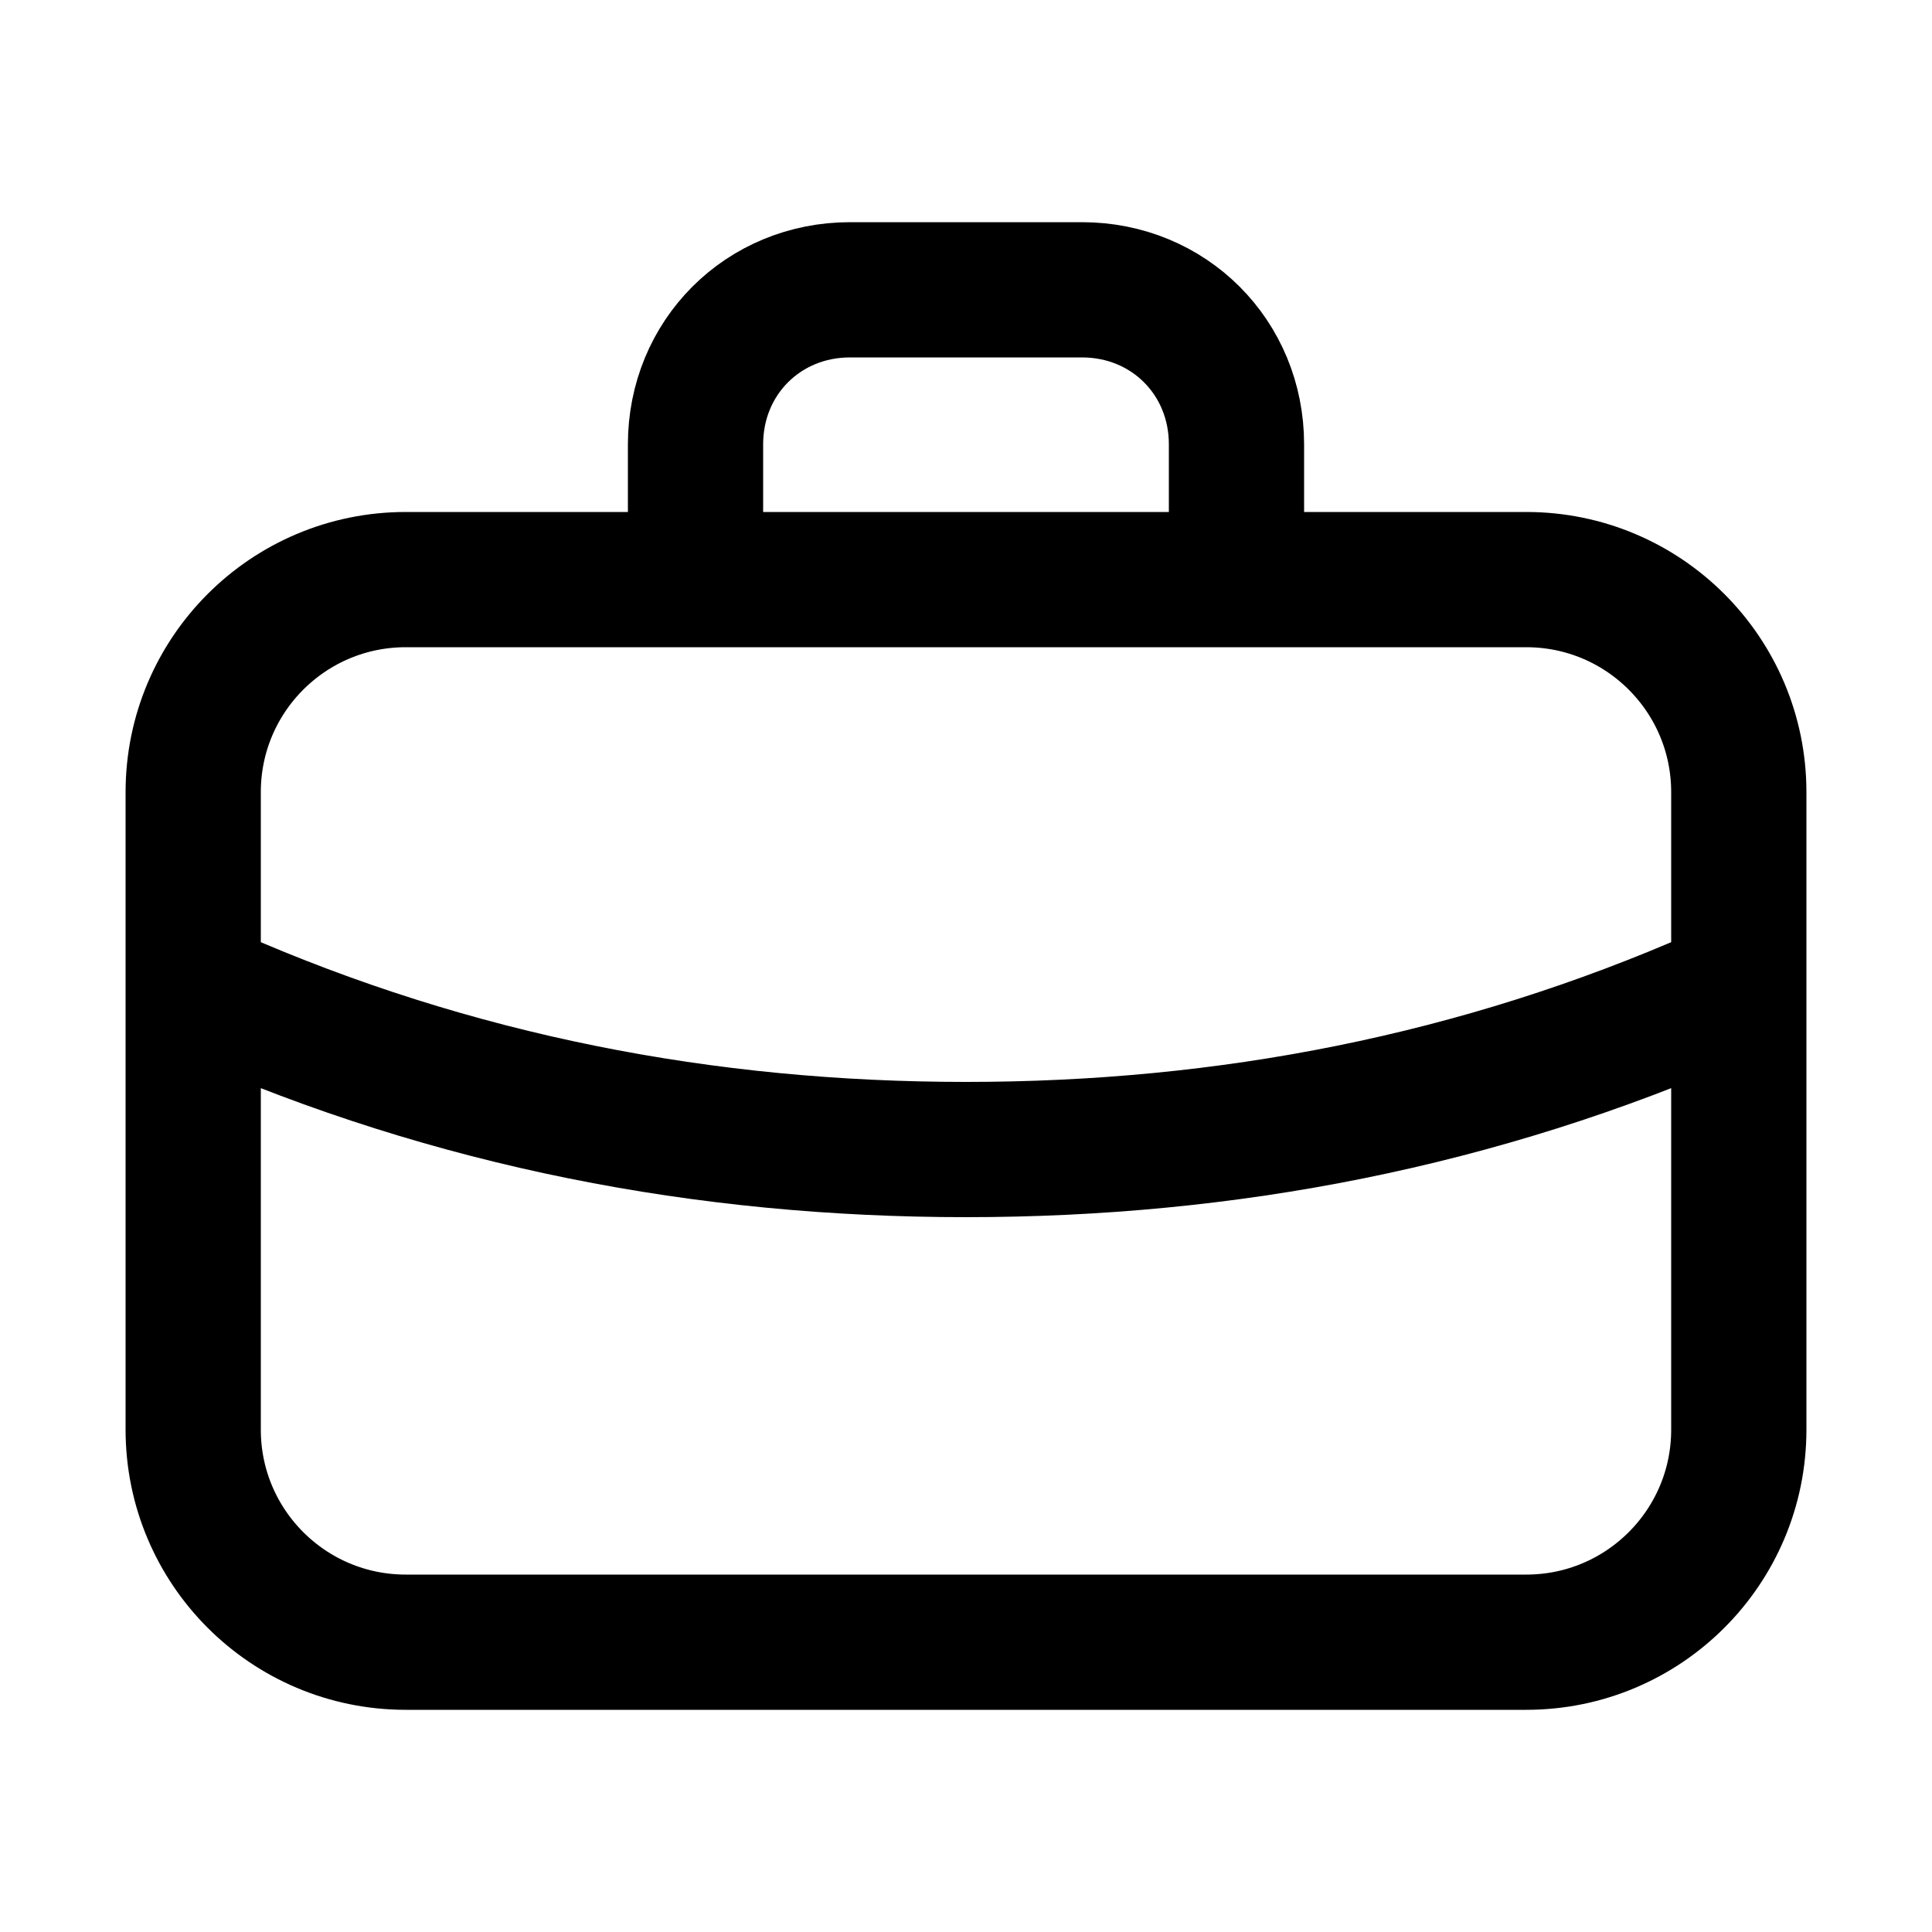
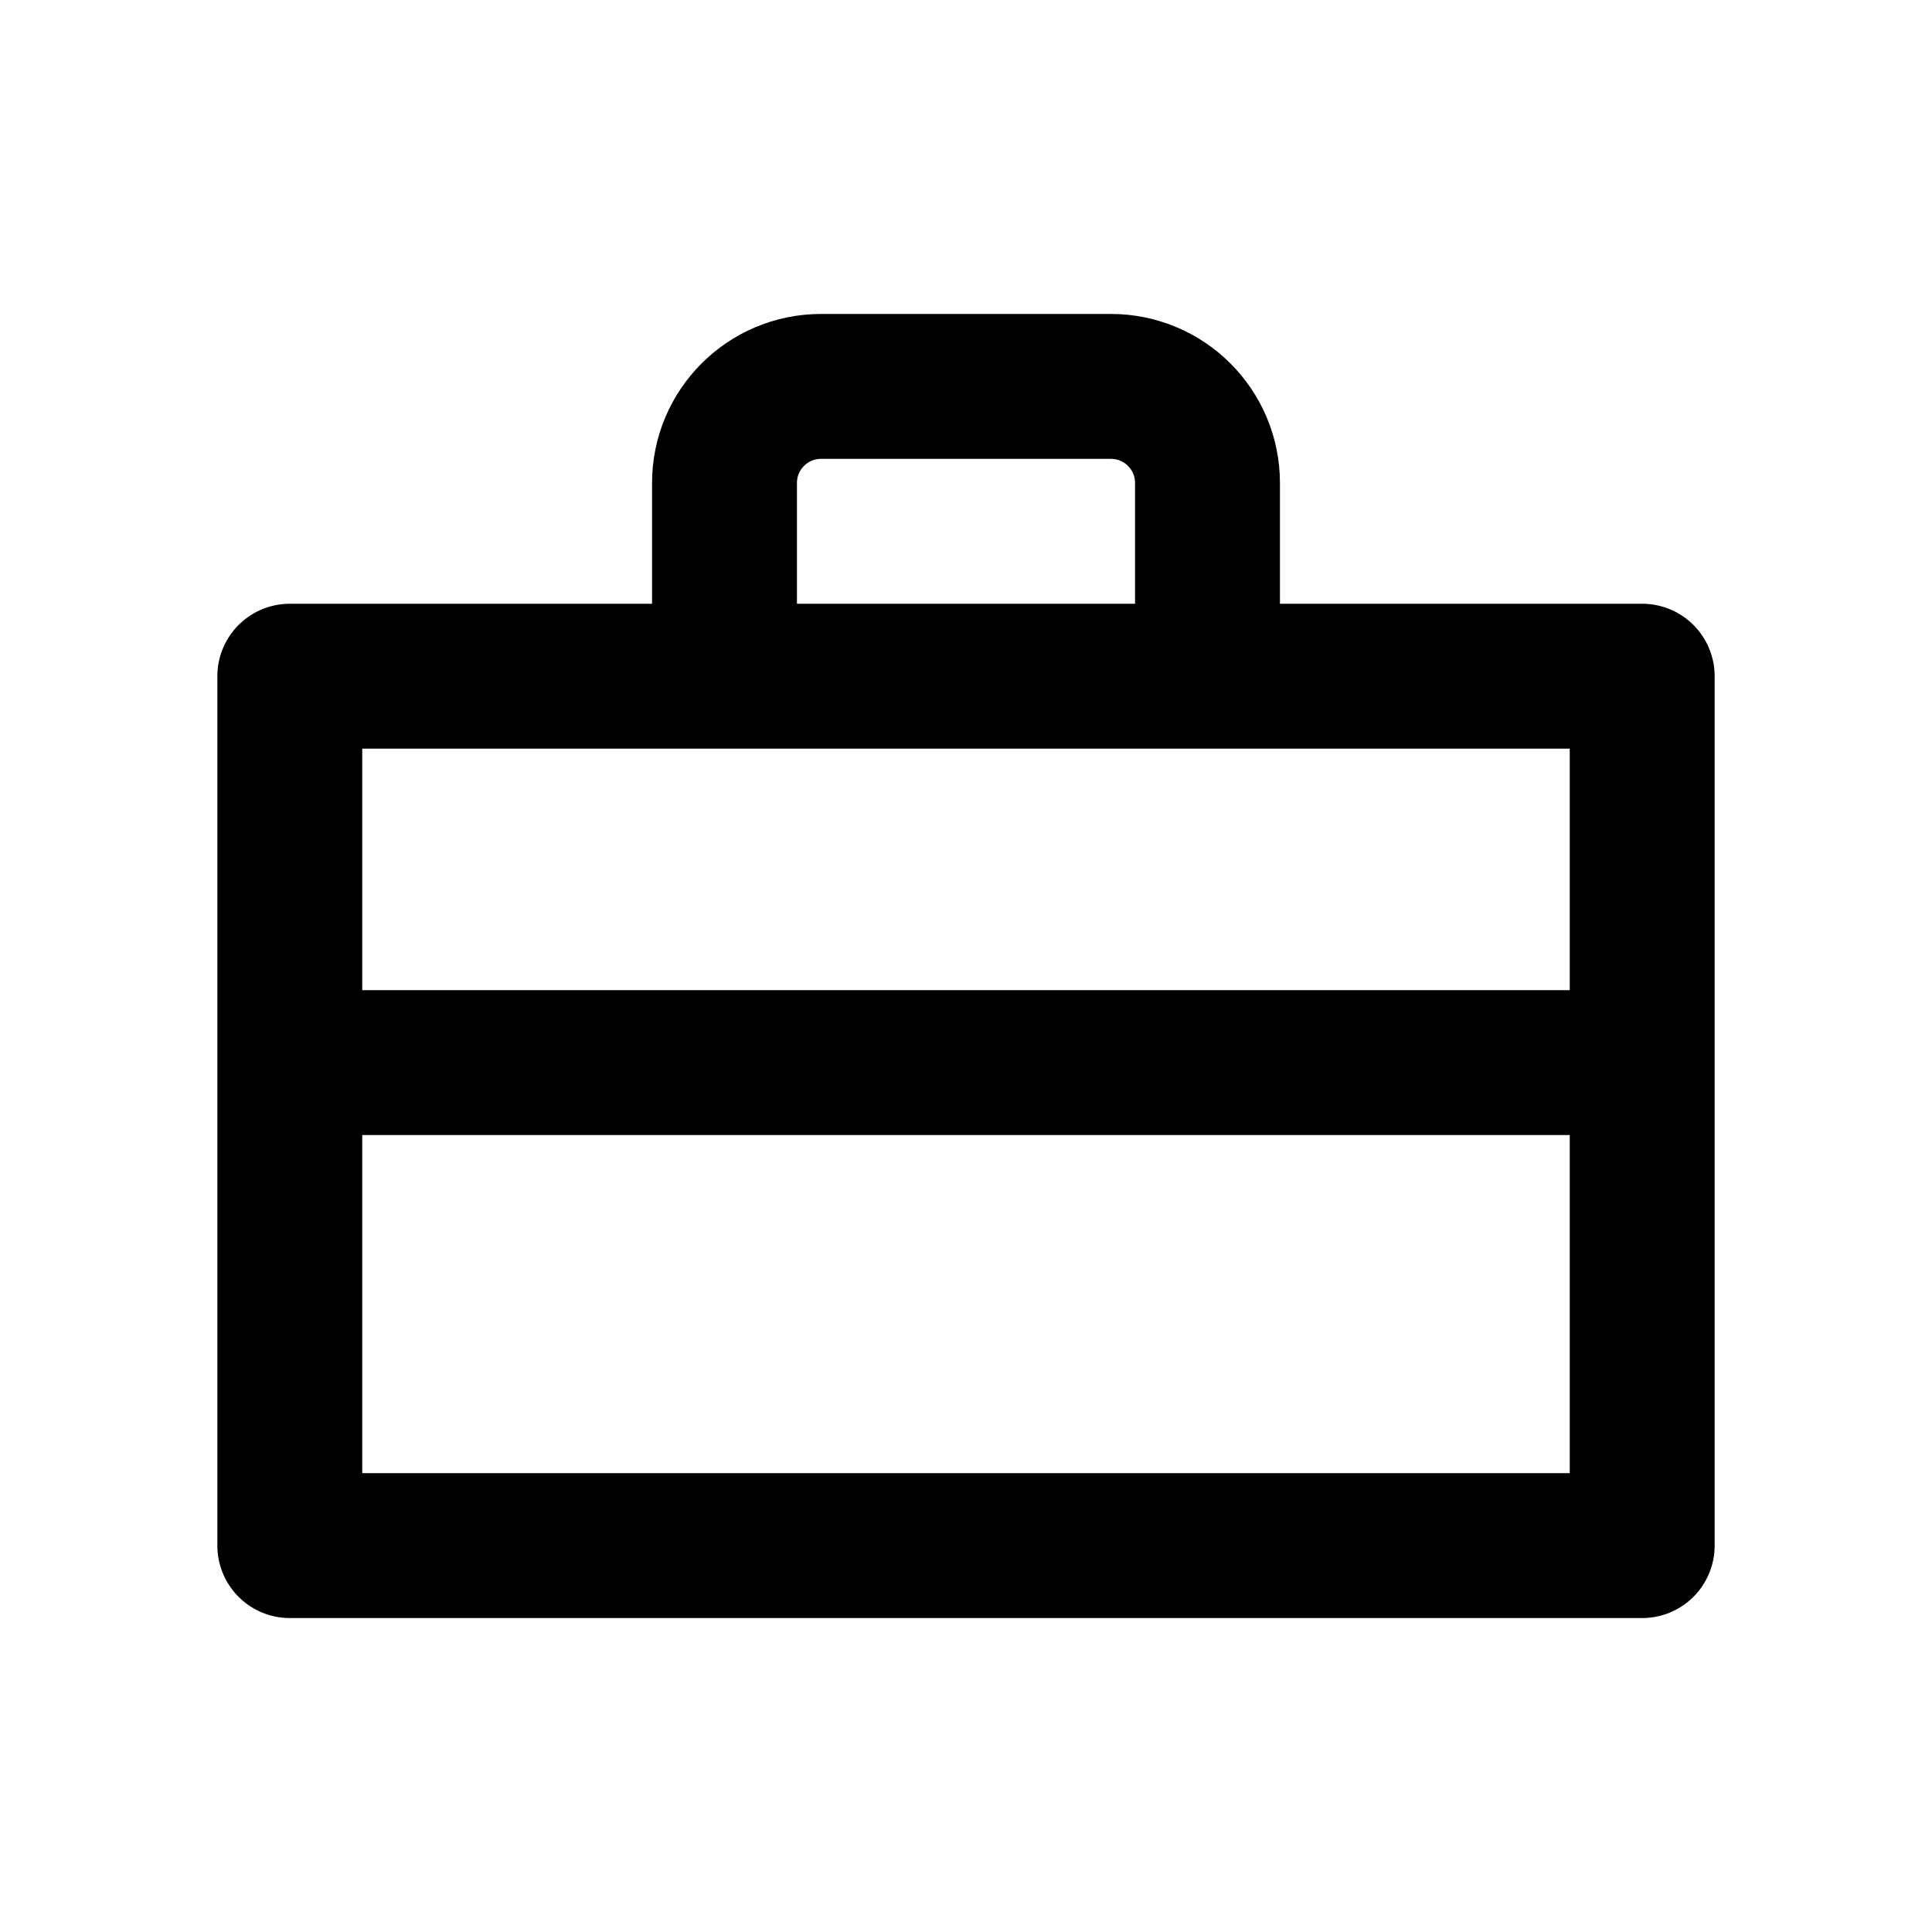
- <svg xmlns="http://www.w3.org/2000/svg" viewBox="0 0 20 20" width="20" height="20" fill="none" stroke="currentColor" stroke-width="1.4" stroke-linecap="round" stroke-linejoin="round">
-   <path d="M7.2 6V4.6c0-.9.7-1.6 1.6-1.6h2.4c.9 0 1.6.7 1.6 1.6V6M4.2 6h11.6A2.2 2.2 0 0 1 18 8.2v6.6a2.2 2.2 0 0 1-2.2 2.2H4.2A2.2 2.2 0 0 1 2 14.8V8.2A2.2 2.2 0 0 1 4.2 6zM2.2 10.3C4.7 11.4 7.3 11.9 10 11.9s5.3-.5 7.8-1.6" />
+ <svg xmlns="http://www.w3.org/2000/svg" viewBox="0 0 20 20" width="20" height="20" fill="none" stroke="currentColor" stroke-width="1.5" stroke-linecap="round" stroke-linejoin="round">
+   <path d="M3 7h14v9H3zM7.5 7V5a1 1 0 0 1 1-1h3a1 1 0 0 1 1 1v2M3 11h14" />
</svg>
